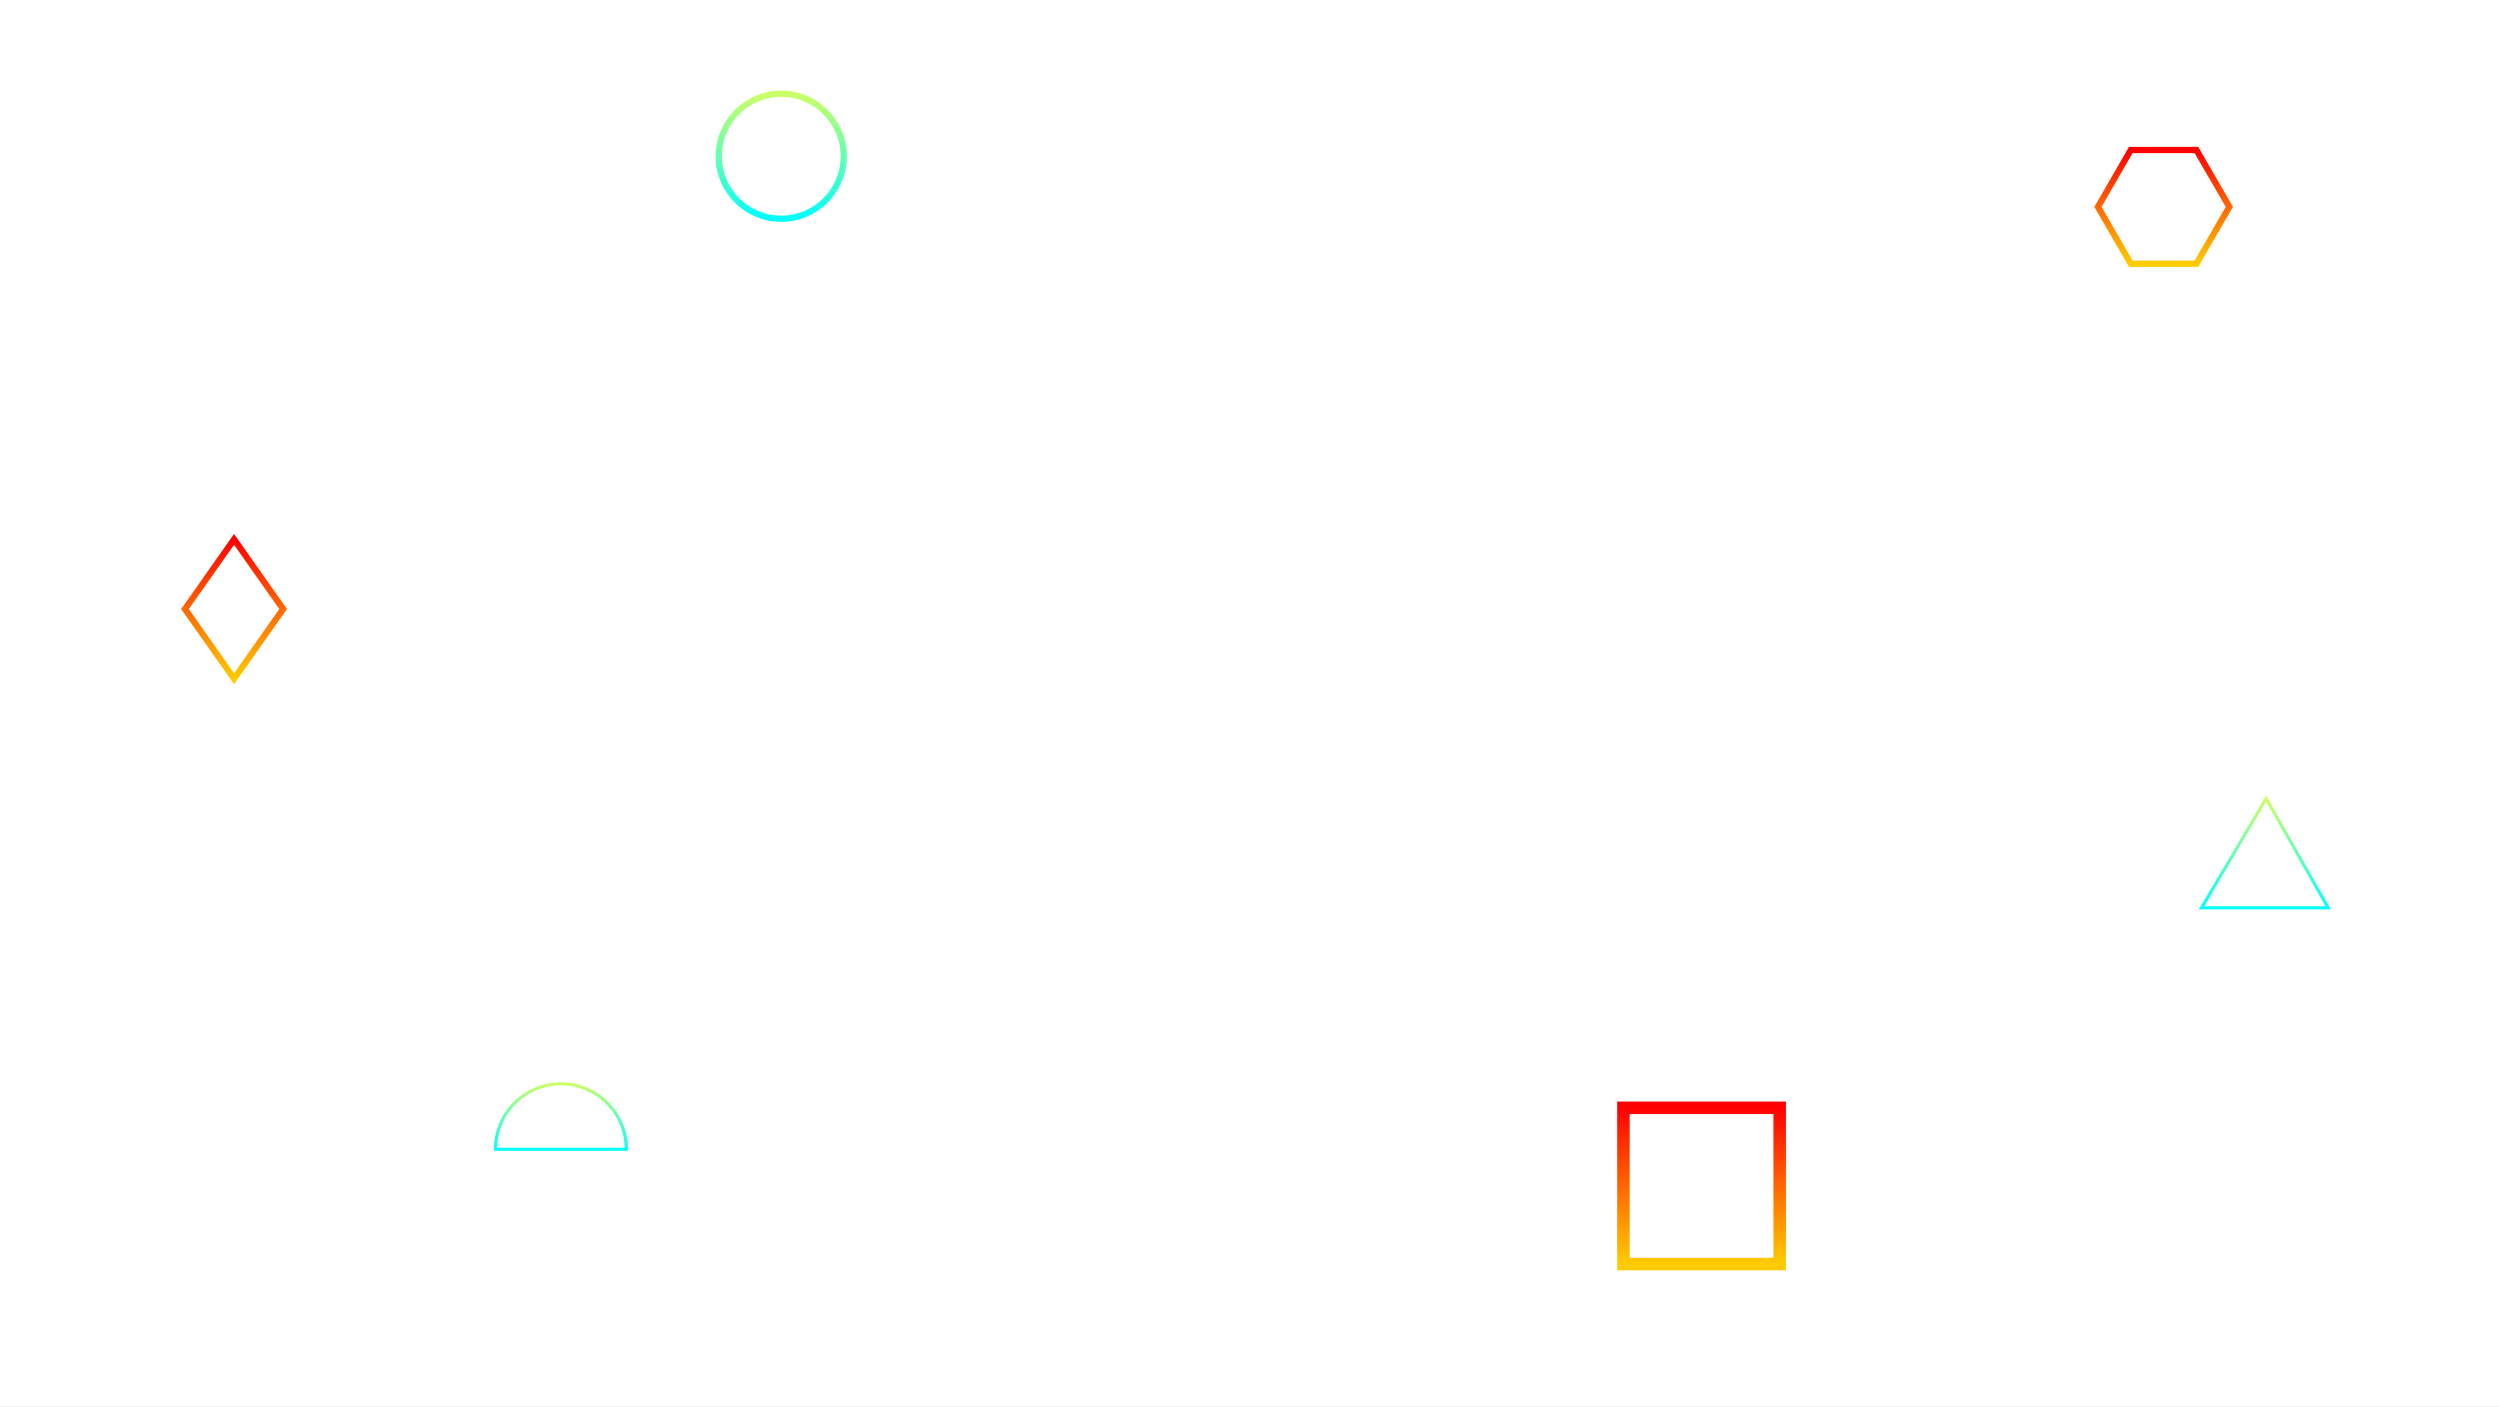
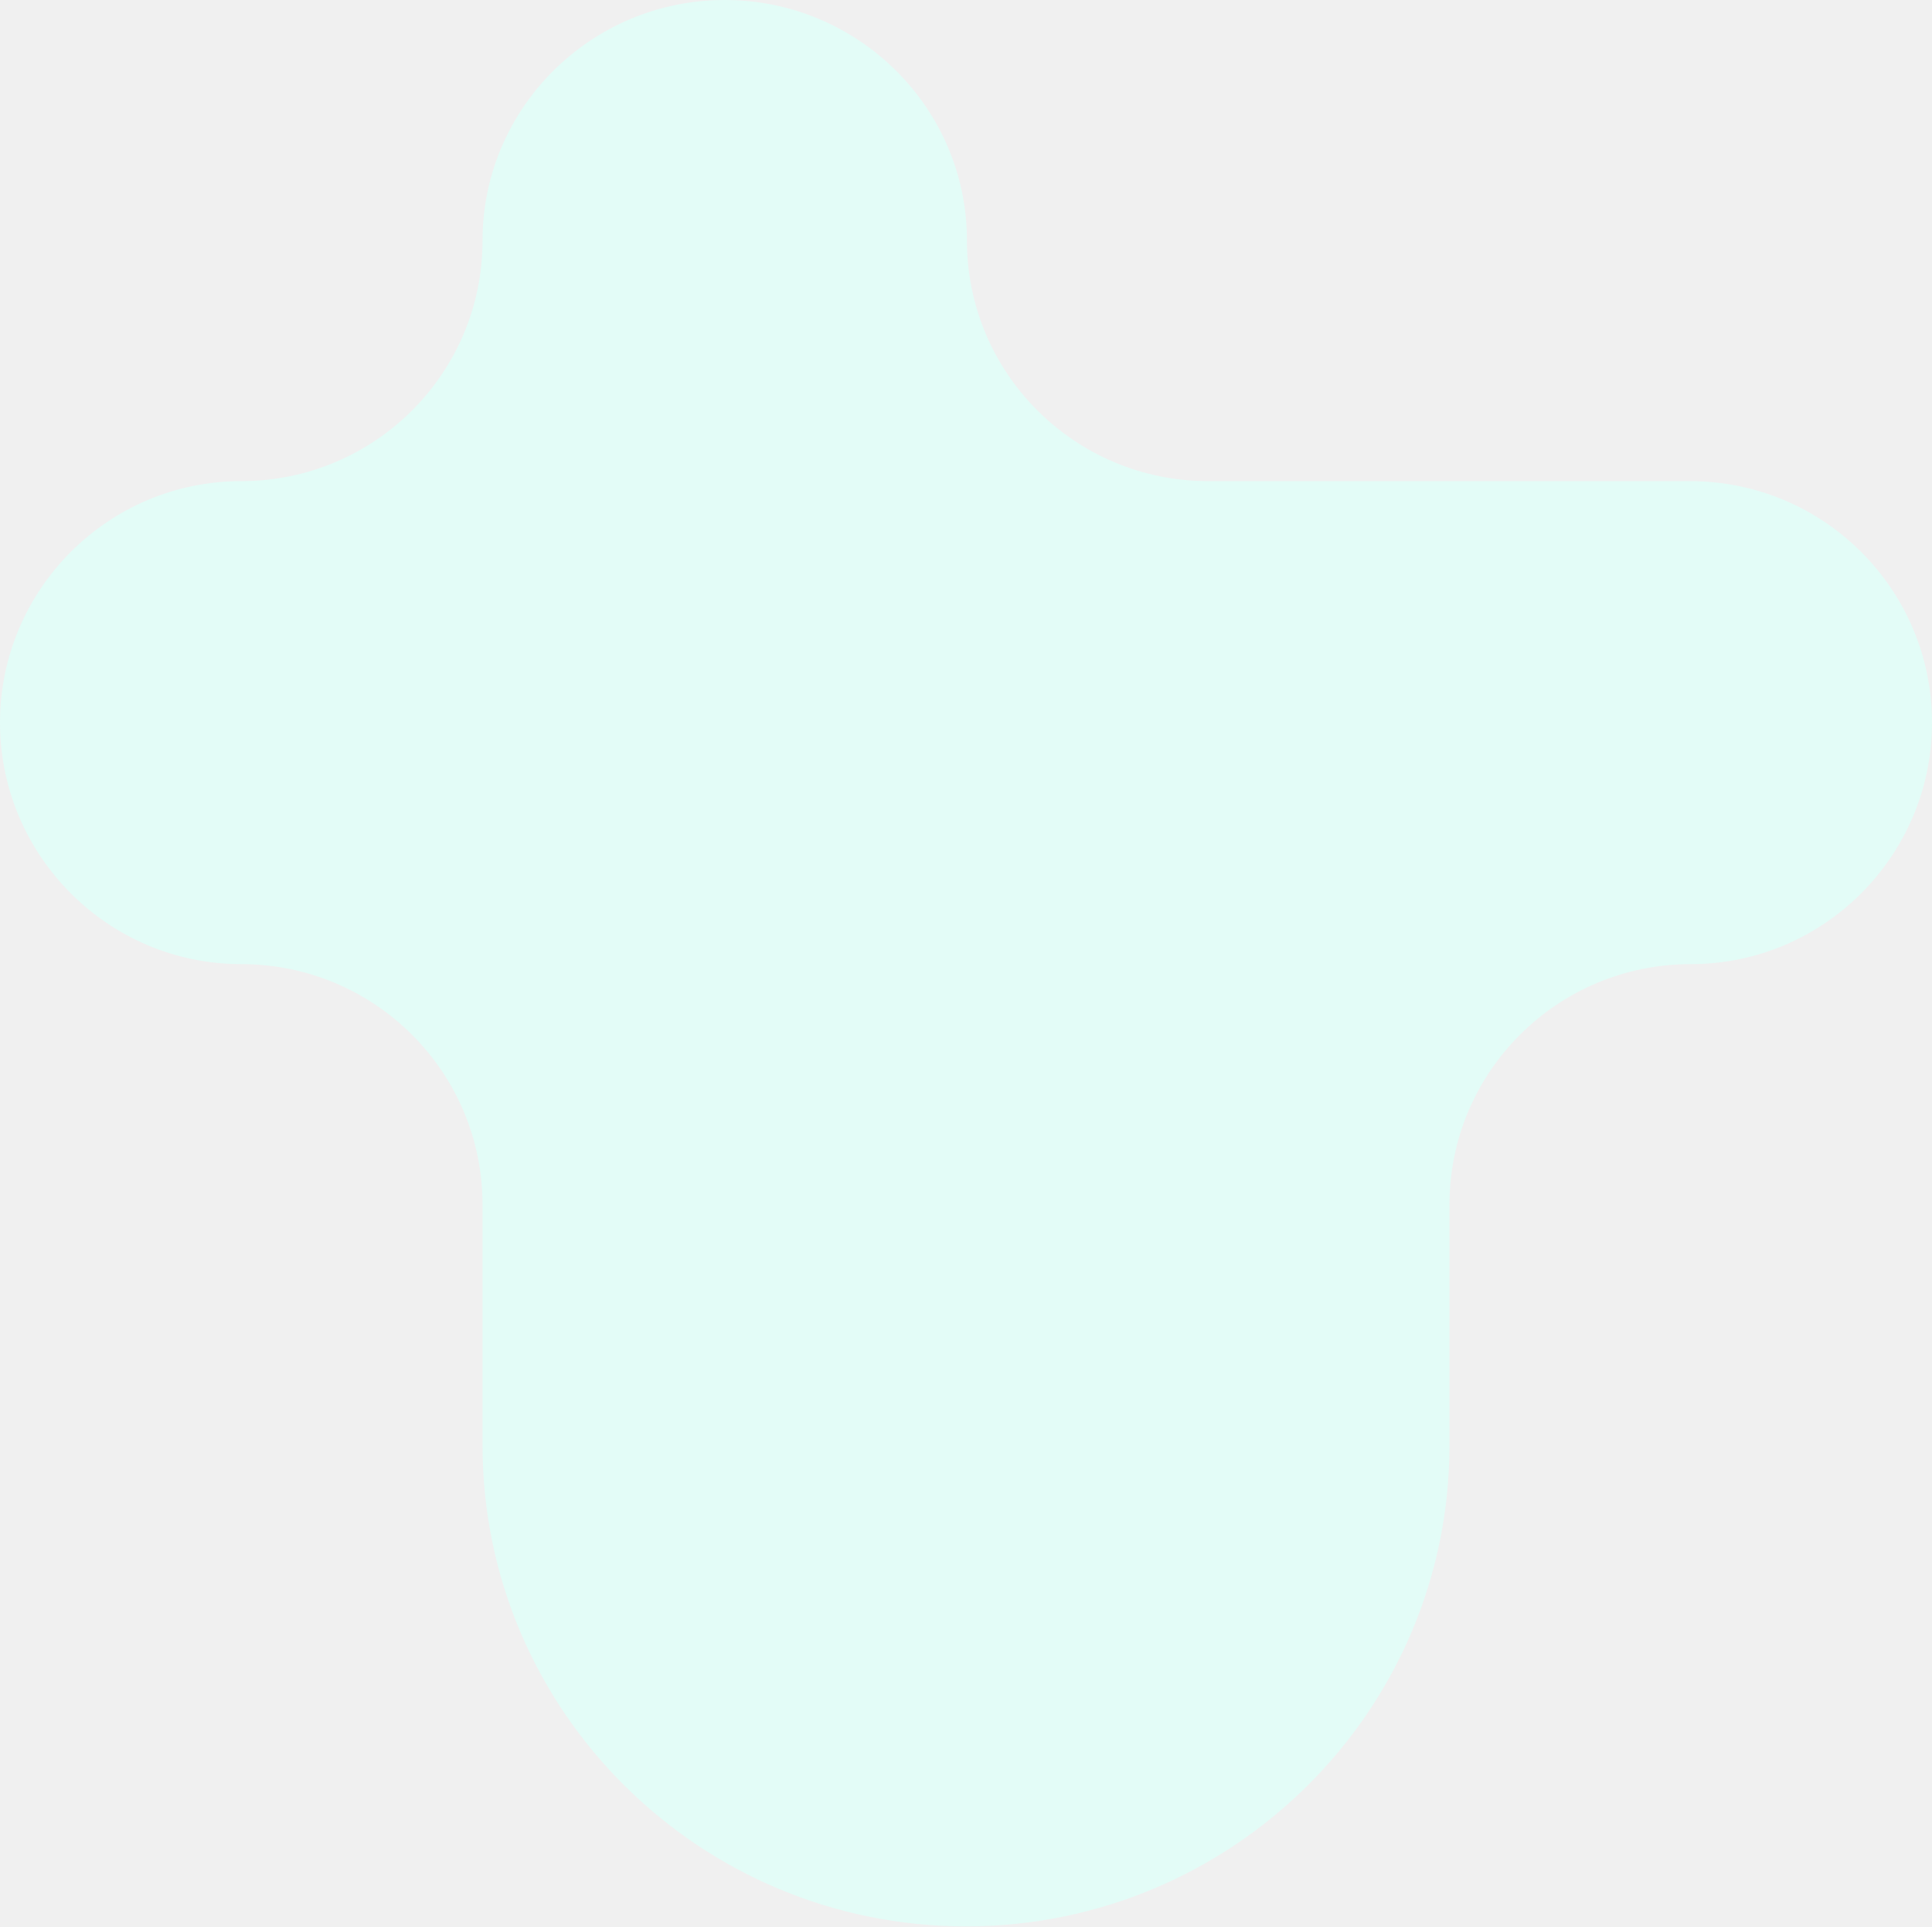
- <svg xmlns="http://www.w3.org/2000/svg" viewBox="0 0 1600 900">
-   <rect fill="#ffffff" width="1600" height="900" />
-   <defs>
-     <linearGradient id="a" x1="0" x2="0" y1="1" y2="0">
-       <stop offset="0" stop-color="#0FF" />
-       <stop offset="1" stop-color="#CF6" />
-     </linearGradient>
-     <linearGradient id="b" x1="0" x2="0" y1="0" y2="1">
-       <stop offset="0" stop-color="#F00" />
-       <stop offset="1" stop-color="#FC0" />
-     </linearGradient>
-   </defs>
-   <g fill="#FFF" fill-opacity="0" stroke-miterlimit="10">
-     <g stroke="url(#a)" stroke-width="2">
-       <path transform="translate(0 0)" d="M1409 581 1450.35 511 1490 581z" />
-       <circle stroke-width="4" transform="rotate(0 800 450)" cx="500" cy="100" r="40" />
-       <path transform="translate(0 0)" d="M400.86 735.5h-83.73c0-23.12 18.74-41.87 41.87-41.87S400.86 712.38 400.86 735.5z" />
-     </g>
-     <g stroke="url(#b)" stroke-width="4">
-       <path transform="translate(0 0)" d="M149.8 345.2 118.4 389.8 149.8 434.4 181.2 389.8z" />
-       <rect stroke-width="8" transform="rotate(0 1089 759)" x="1039" y="709" width="100" height="100" />
-       <path transform="rotate(0 1400 132)" d="M1426.8 132.4 1405.7 168.8 1363.7 168.8 1342.7 132.4 1363.7 96 1405.7 96z" />
-     </g>
-   </g>
+ <svg xmlns="http://www.w3.org/2000/svg" width="959" height="956" viewBox="0 0 959 956" fill="none">
+   <path d="M959 358.617C959 292.425 905.173 238.767 838.774 238.767L599.726 238.767C533.585 238.767 479.968 185.317 479.968 119.383C479.968 53.45 425.884 -2.33032e-05 359.742 -2.61944e-05C293.6 -2.90856e-05 239.516 53.45 239.516 119.383C239.516 185.317 185.9 238.767 119.758 238.767C53.616 238.767 4.82416e-05 292.683 4.53595e-05 358.617C4.24775e-05 424.55 53.616 478.467 119.758 478.467C185.9 478.467 239.516 531.915 239.516 597.85L239.516 717.233C239.516 849.099 347.221 956 479.5 956C611.781 956 719.484 849.099 719.484 717.233L719.484 597.85C719.484 531.915 773.101 478.467 839.242 478.467C905.383 478.467 959 424.55 959 358.617Z" fill="#E3FCF7" />
</svg>
